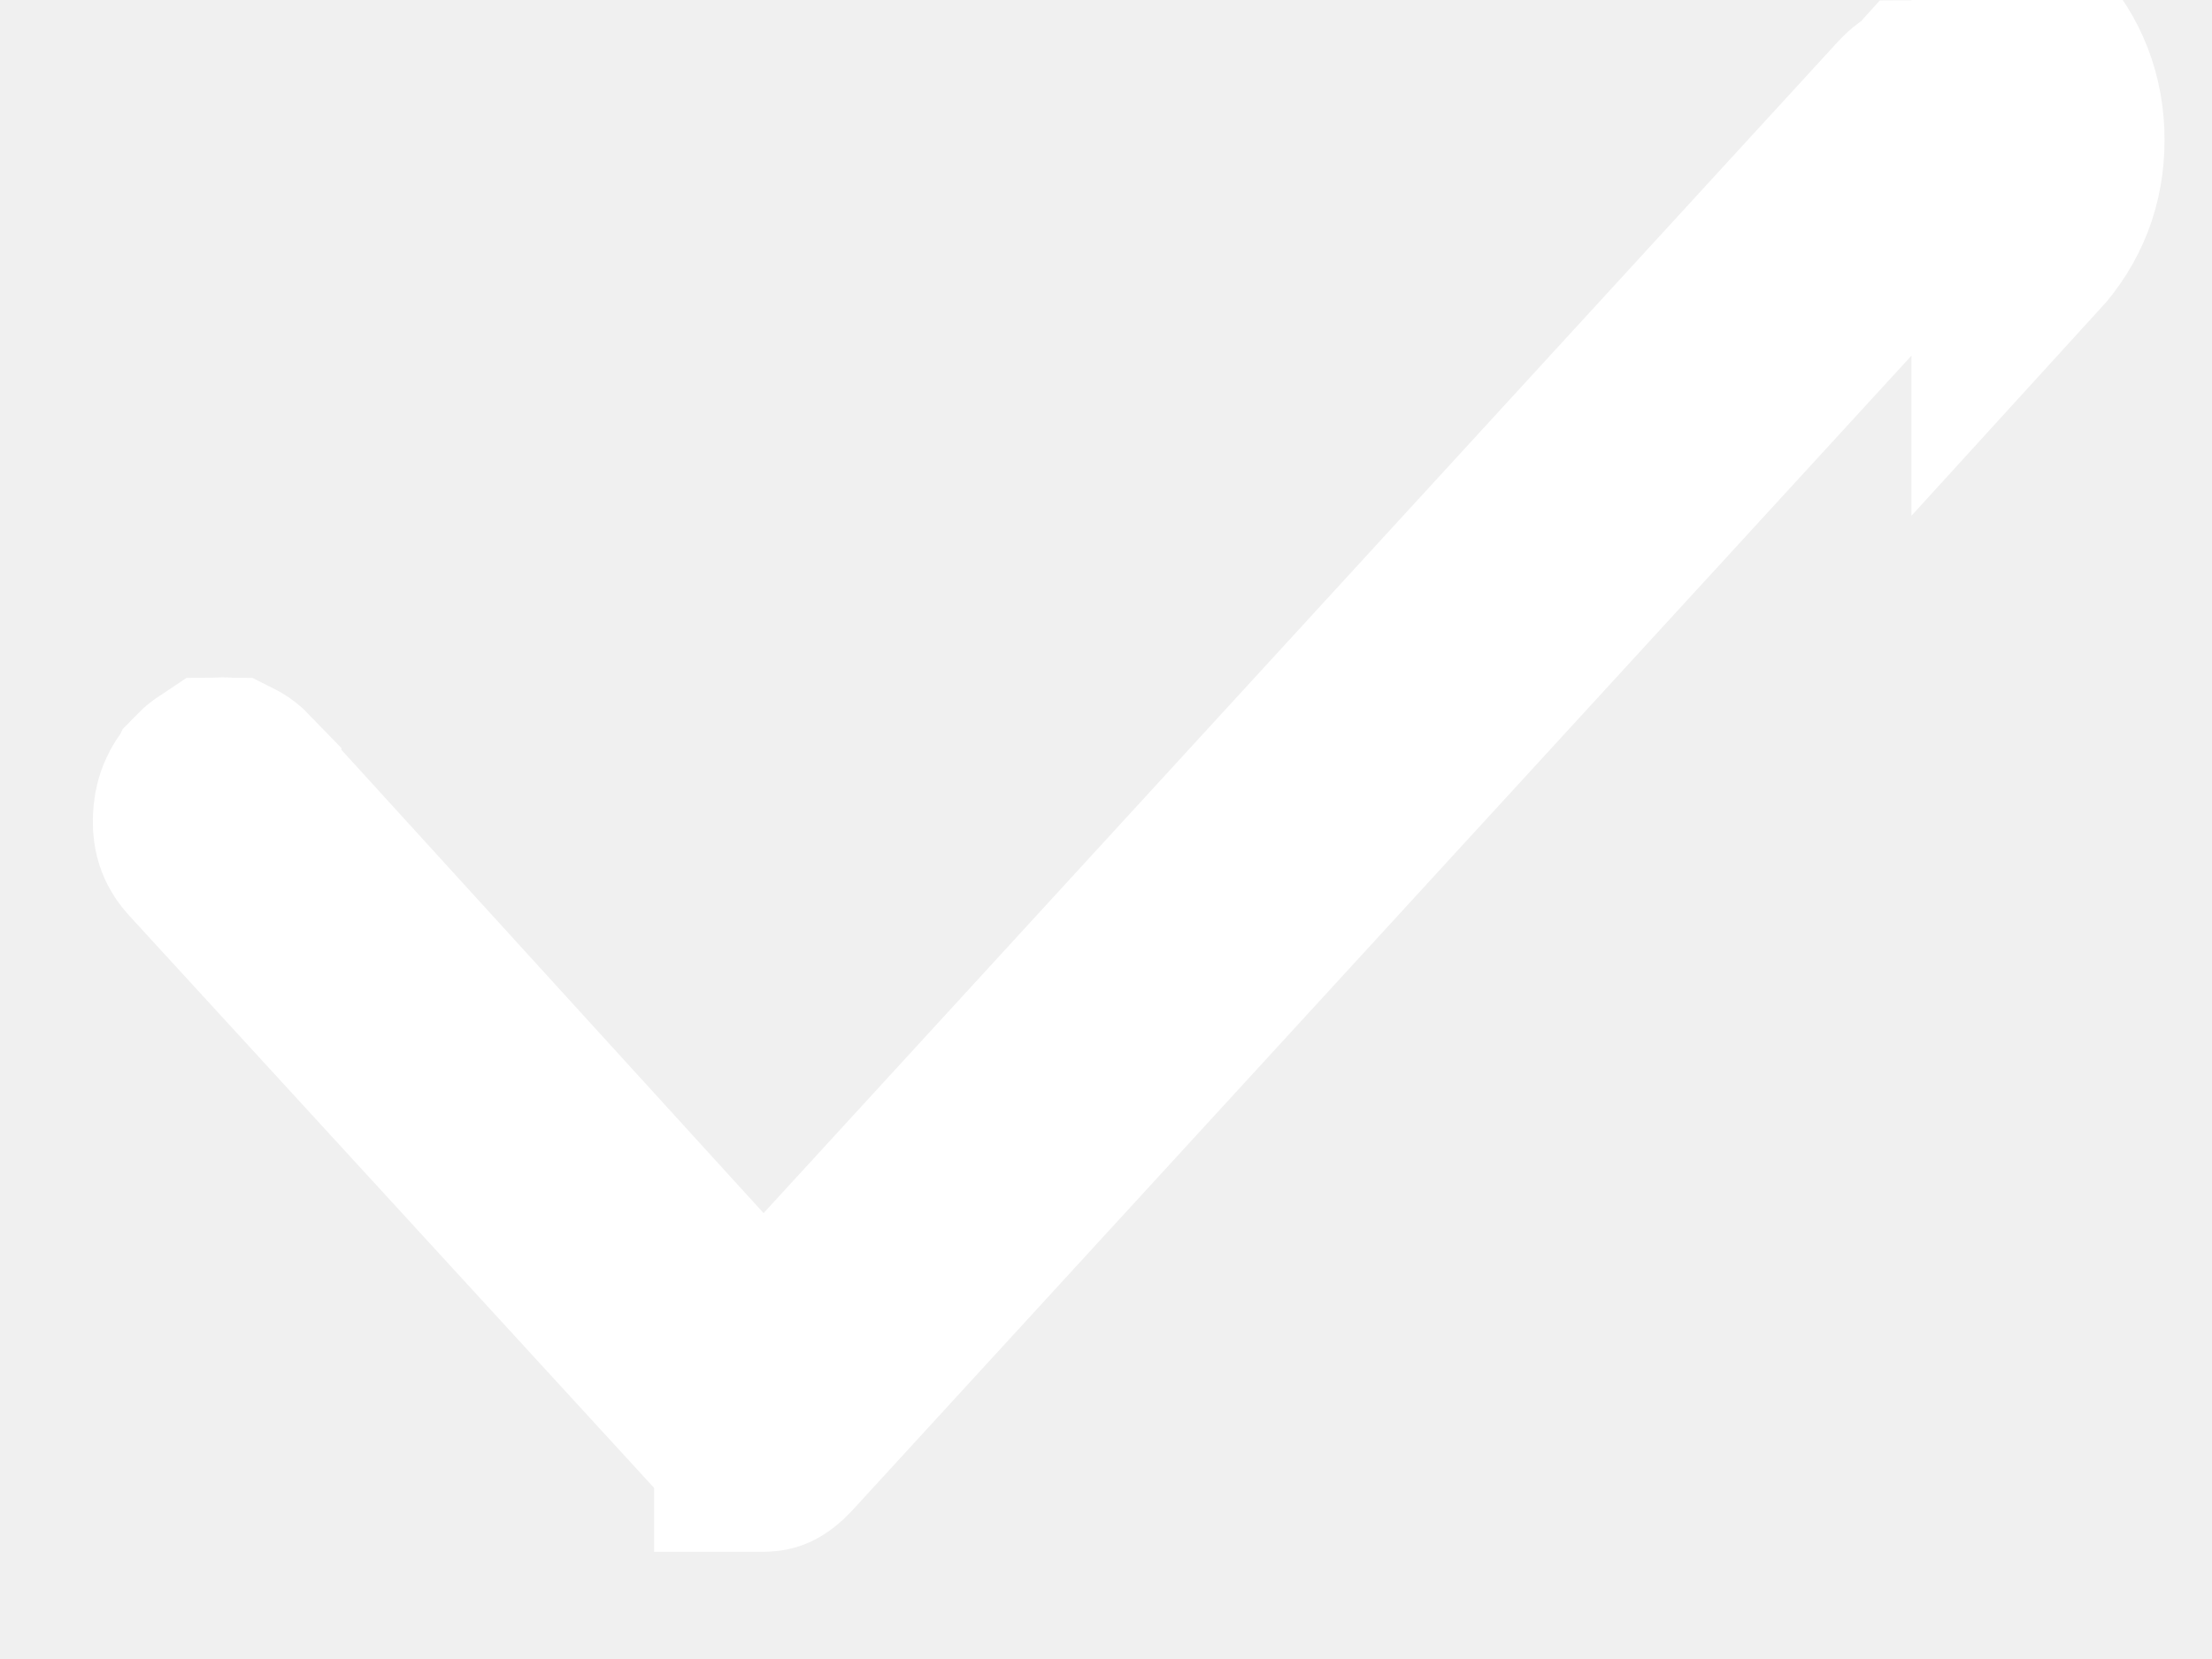
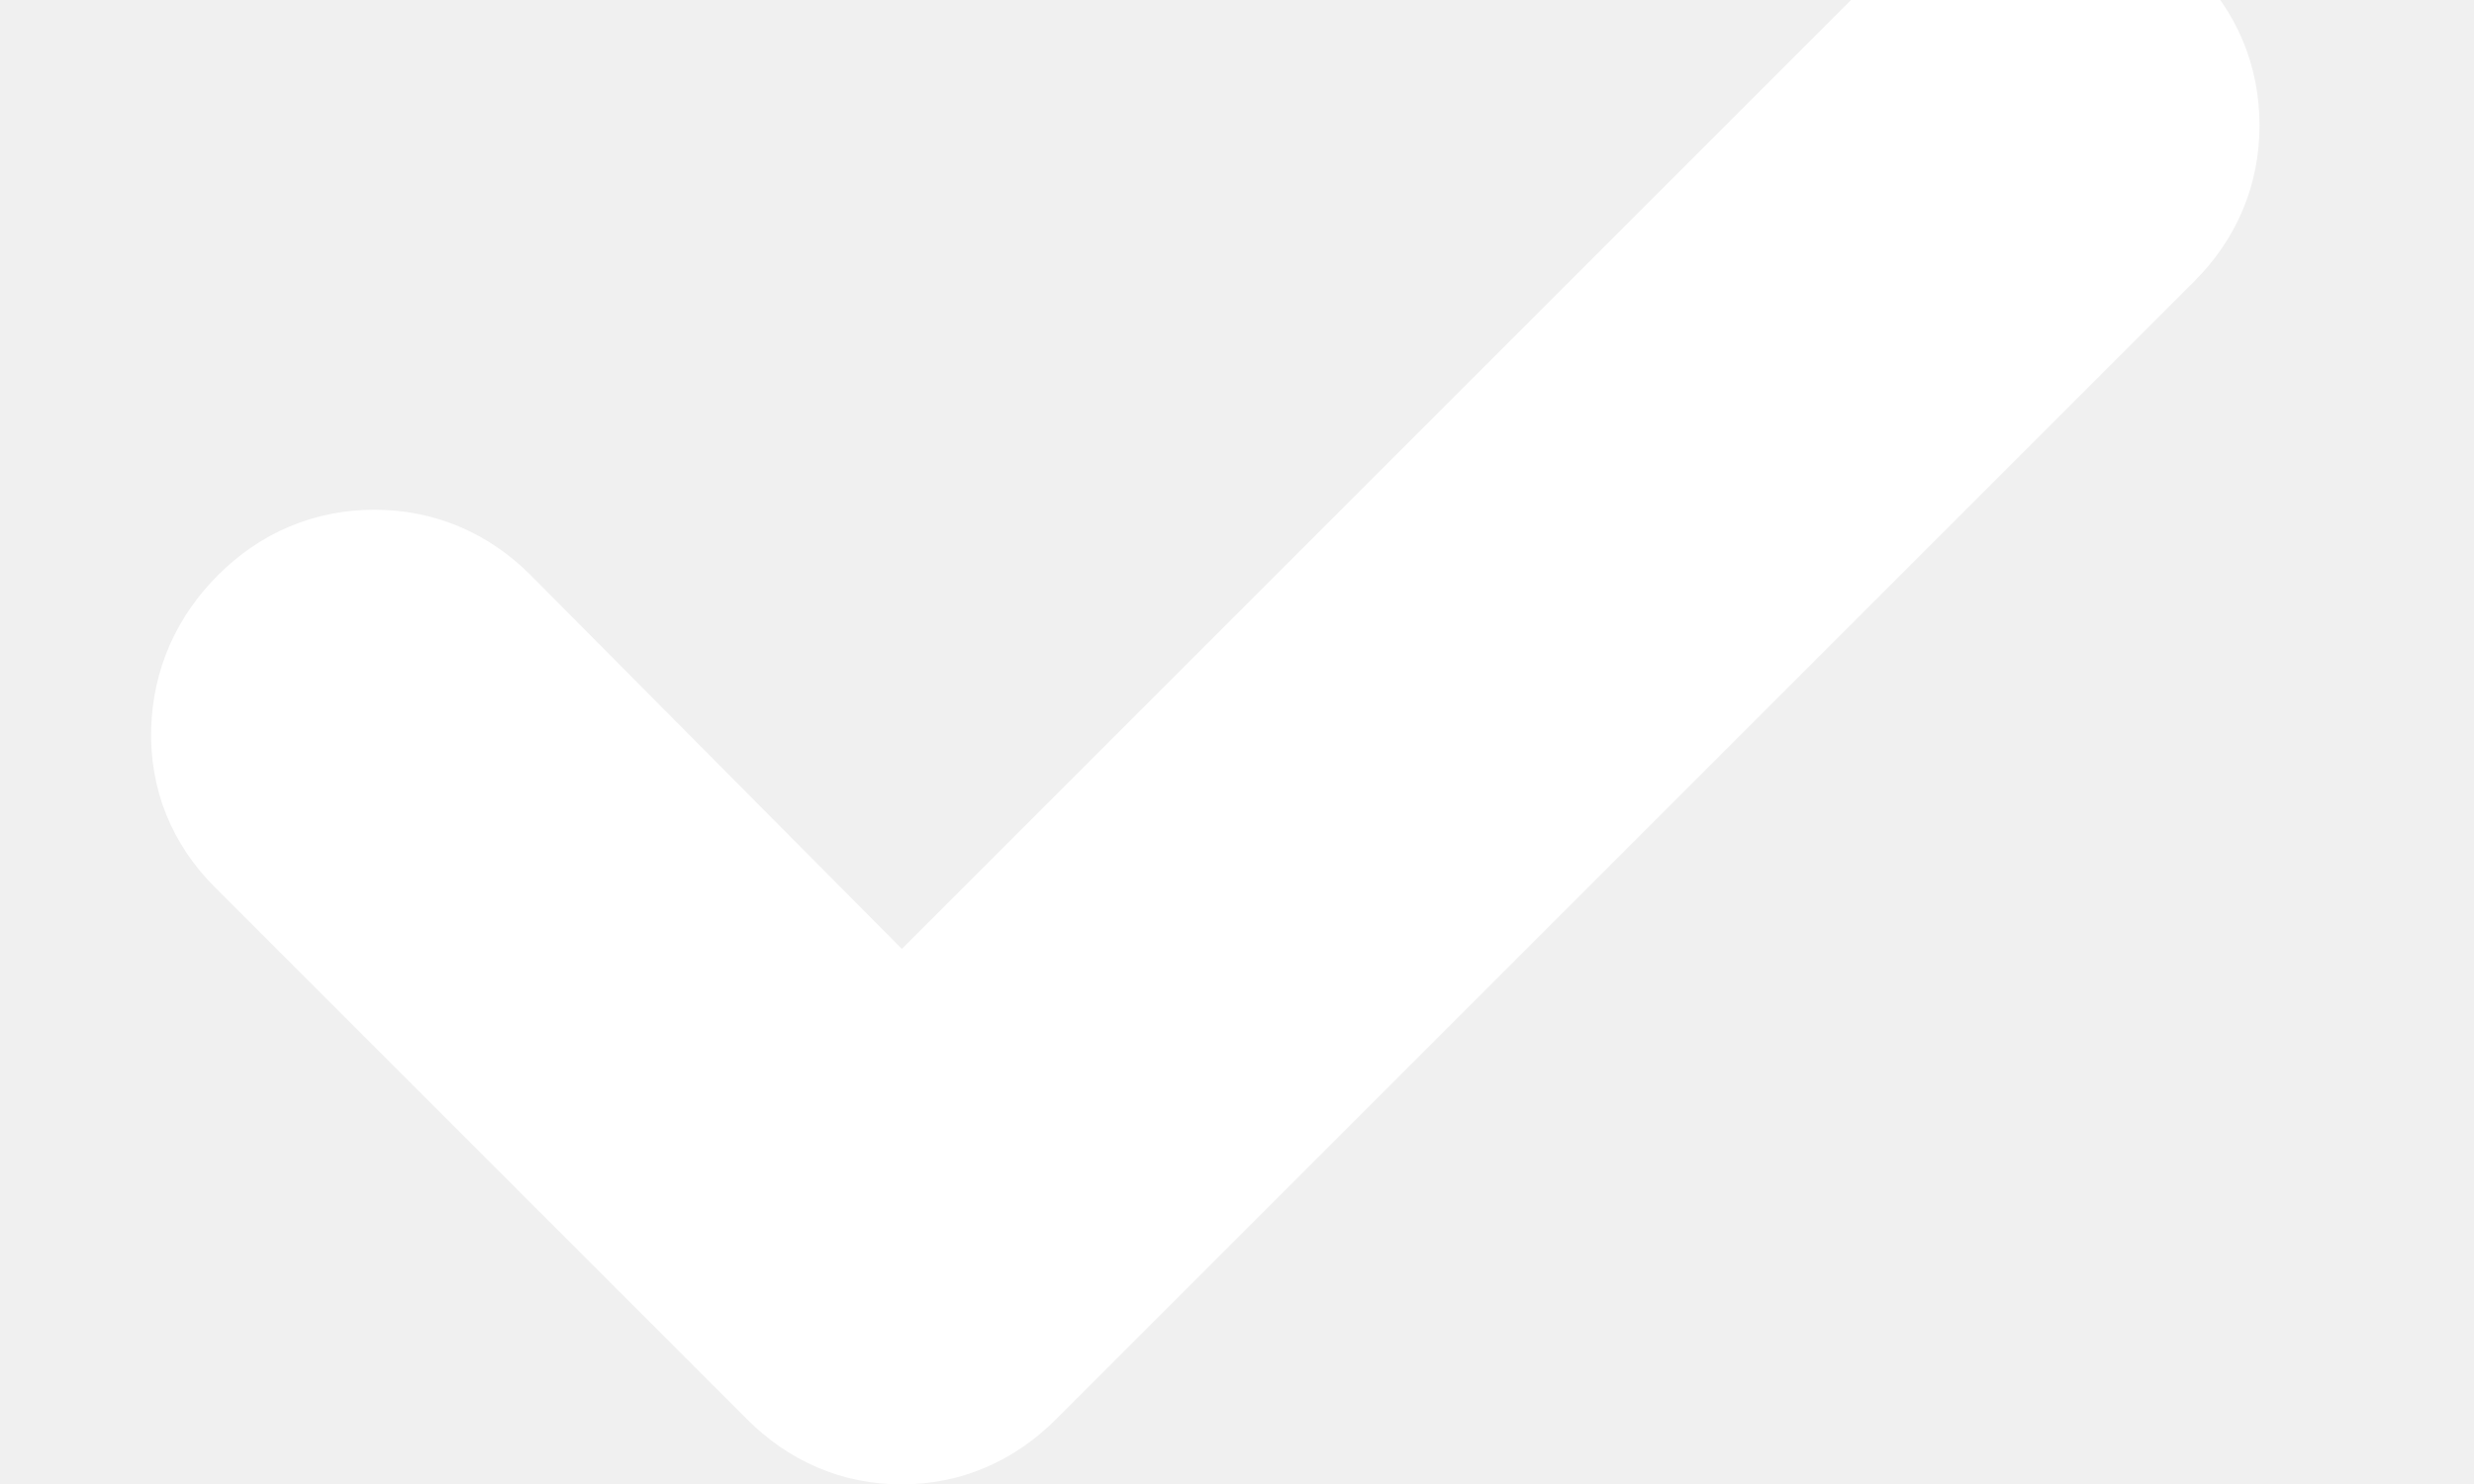
- <svg xmlns="http://www.w3.org/2000/svg" width="12" height="9" viewBox="0 0 12 9" fill="none">
-   <path d="M3.711 6.974L4.141 7.446L4.572 6.976L10.402 0.619C10.425 0.594 10.439 0.588 10.441 0.586L10.441 0.586C10.443 0.586 10.448 0.583 10.463 0.583C10.471 0.583 10.476 0.584 10.479 0.585C10.481 0.585 10.482 0.586 10.484 0.586C10.486 0.587 10.499 0.594 10.522 0.619L10.523 0.619C10.56 0.66 10.576 0.697 10.576 0.76C10.576 0.823 10.56 0.859 10.523 0.899L10.523 0.899L4.194 7.799C4.169 7.826 4.155 7.833 4.153 7.834C4.152 7.835 4.151 7.835 4.151 7.835C4.151 7.835 4.148 7.835 4.142 7.835C4.136 7.835 4.133 7.835 4.133 7.835C4.133 7.835 4.133 7.835 4.132 7.835C4.132 7.835 4.132 7.834 4.131 7.834C4.129 7.833 4.115 7.826 4.09 7.799L1.132 4.574C1.099 4.538 1.086 4.507 1.087 4.45C1.089 4.382 1.108 4.34 1.148 4.296L1.149 4.294C1.173 4.269 1.186 4.263 1.189 4.261L1.189 4.261C1.19 4.261 1.195 4.258 1.21 4.258C1.219 4.258 1.224 4.259 1.226 4.26C1.228 4.26 1.229 4.261 1.231 4.261C1.233 4.262 1.246 4.269 1.269 4.293C1.269 4.293 1.269 4.293 1.269 4.294L3.711 6.974ZM11.159 0.76C11.159 0.966 11.09 1.144 10.953 1.294V0.225C11.09 0.375 11.159 0.553 11.159 0.76Z" fill="white" stroke="white" stroke-width="1.167" />
+ <svg xmlns="http://www.w3.org/2000/svg" width="15" height="9" viewBox="0 0 12 9" fill="none">
+   <path d="M3.552 6.992L3.965 7.408L4.379 6.994L10.735 0.637C10.779 0.594 10.81 0.583 10.857 0.583C10.904 0.583 10.935 0.593 10.978 0.637L10.979 0.637C11.023 0.681 11.033 0.713 11.033 0.76C11.033 0.807 11.023 0.837 10.98 0.881L10.979 0.881L4.079 7.781C4.031 7.829 4.002 7.835 3.966 7.835C3.931 7.835 3.902 7.829 3.854 7.781L0.629 4.556C0.589 4.516 0.582 4.492 0.583 4.451C0.585 4.398 0.599 4.361 0.646 4.314L0.648 4.312C0.692 4.269 0.723 4.258 0.77 4.258C0.817 4.258 0.847 4.268 0.89 4.311C0.89 4.312 0.891 4.312 0.891 4.312L3.552 6.992ZM11.616 0.76C11.616 0.966 11.541 1.144 11.391 1.294L4.491 8.194C4.341 8.344 4.166 8.419 3.966 8.419C3.766 8.419 3.591 8.344 3.441 8.194L0.216 4.969C0.066 4.819 -0.006 4.641 0 4.434C0.006 4.228 0.085 4.05 0.235 3.9C0.385 3.75 0.563 3.675 0.77 3.675C0.976 3.675 1.154 3.75 1.304 3.9L3.555 6.167L3.554 6.169L3.966 6.581L4.38 6.17L4.379 6.169L10.323 0.225C10.473 0.075 10.651 0 10.857 0C11.064 0 11.242 0.075 11.391 0.225C11.541 0.375 11.616 0.553 11.616 0.76Z" fill="white" stroke="white" stroke-width="1.167" />
</svg>
